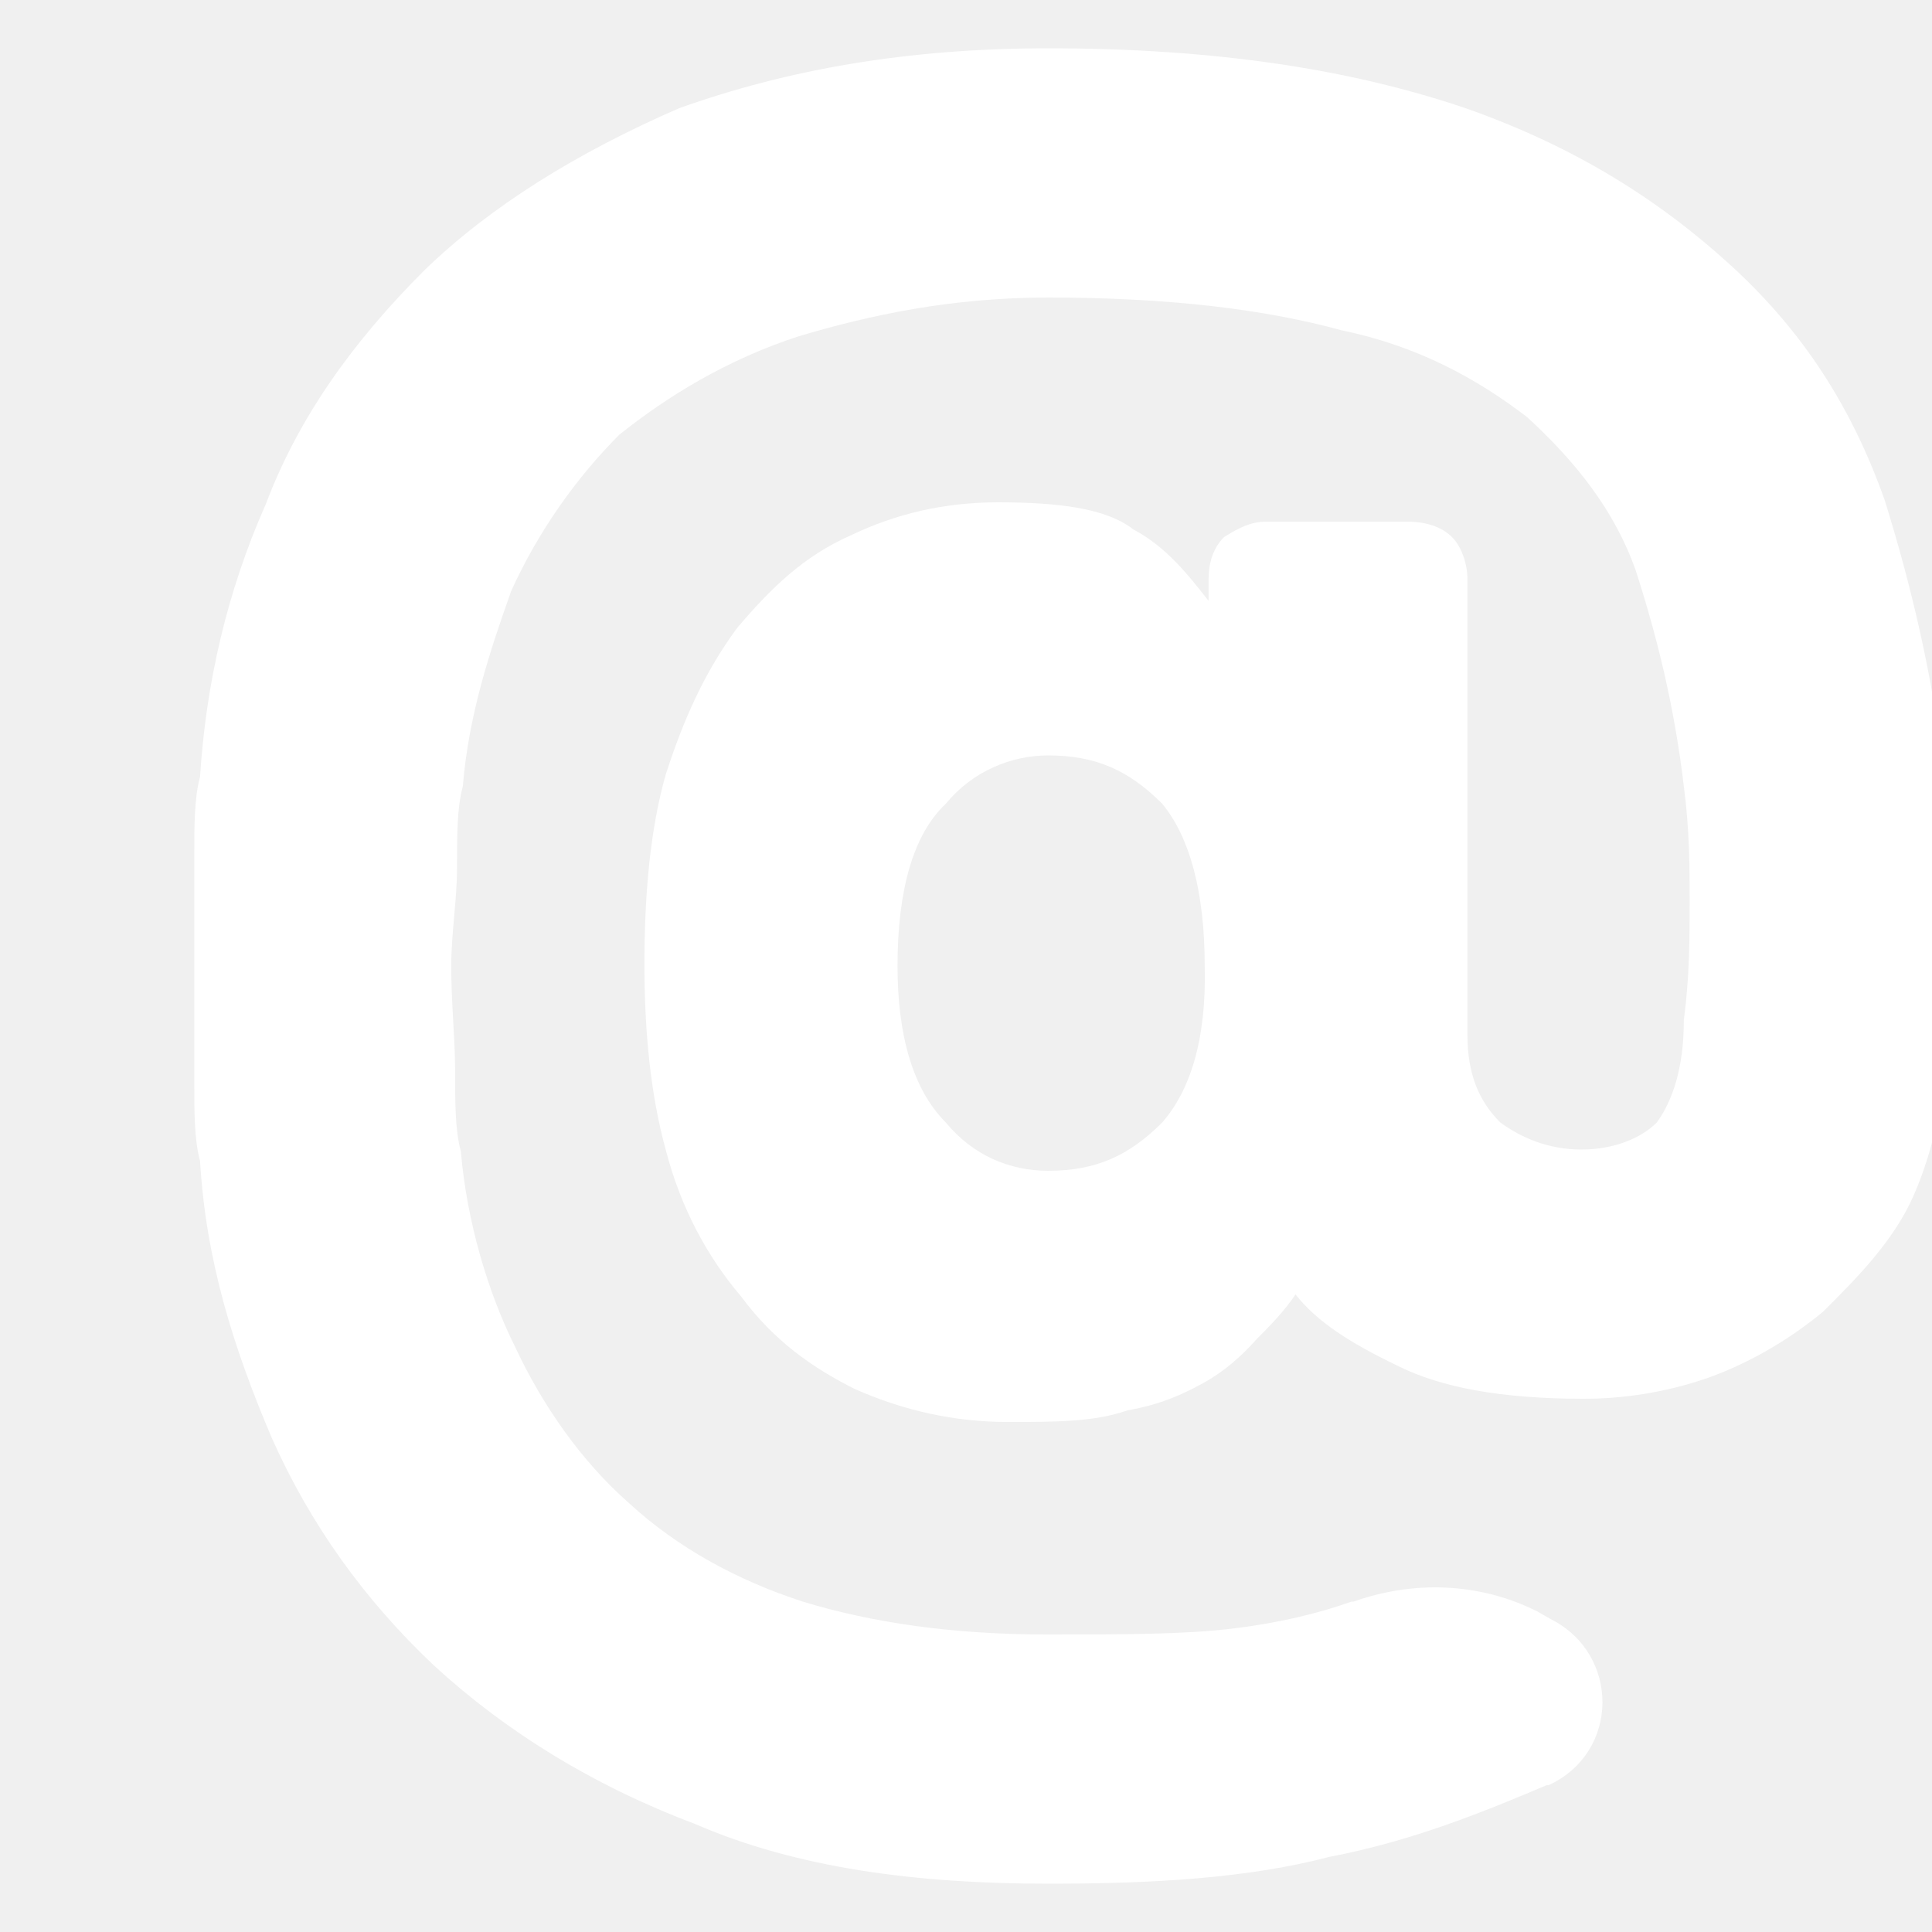
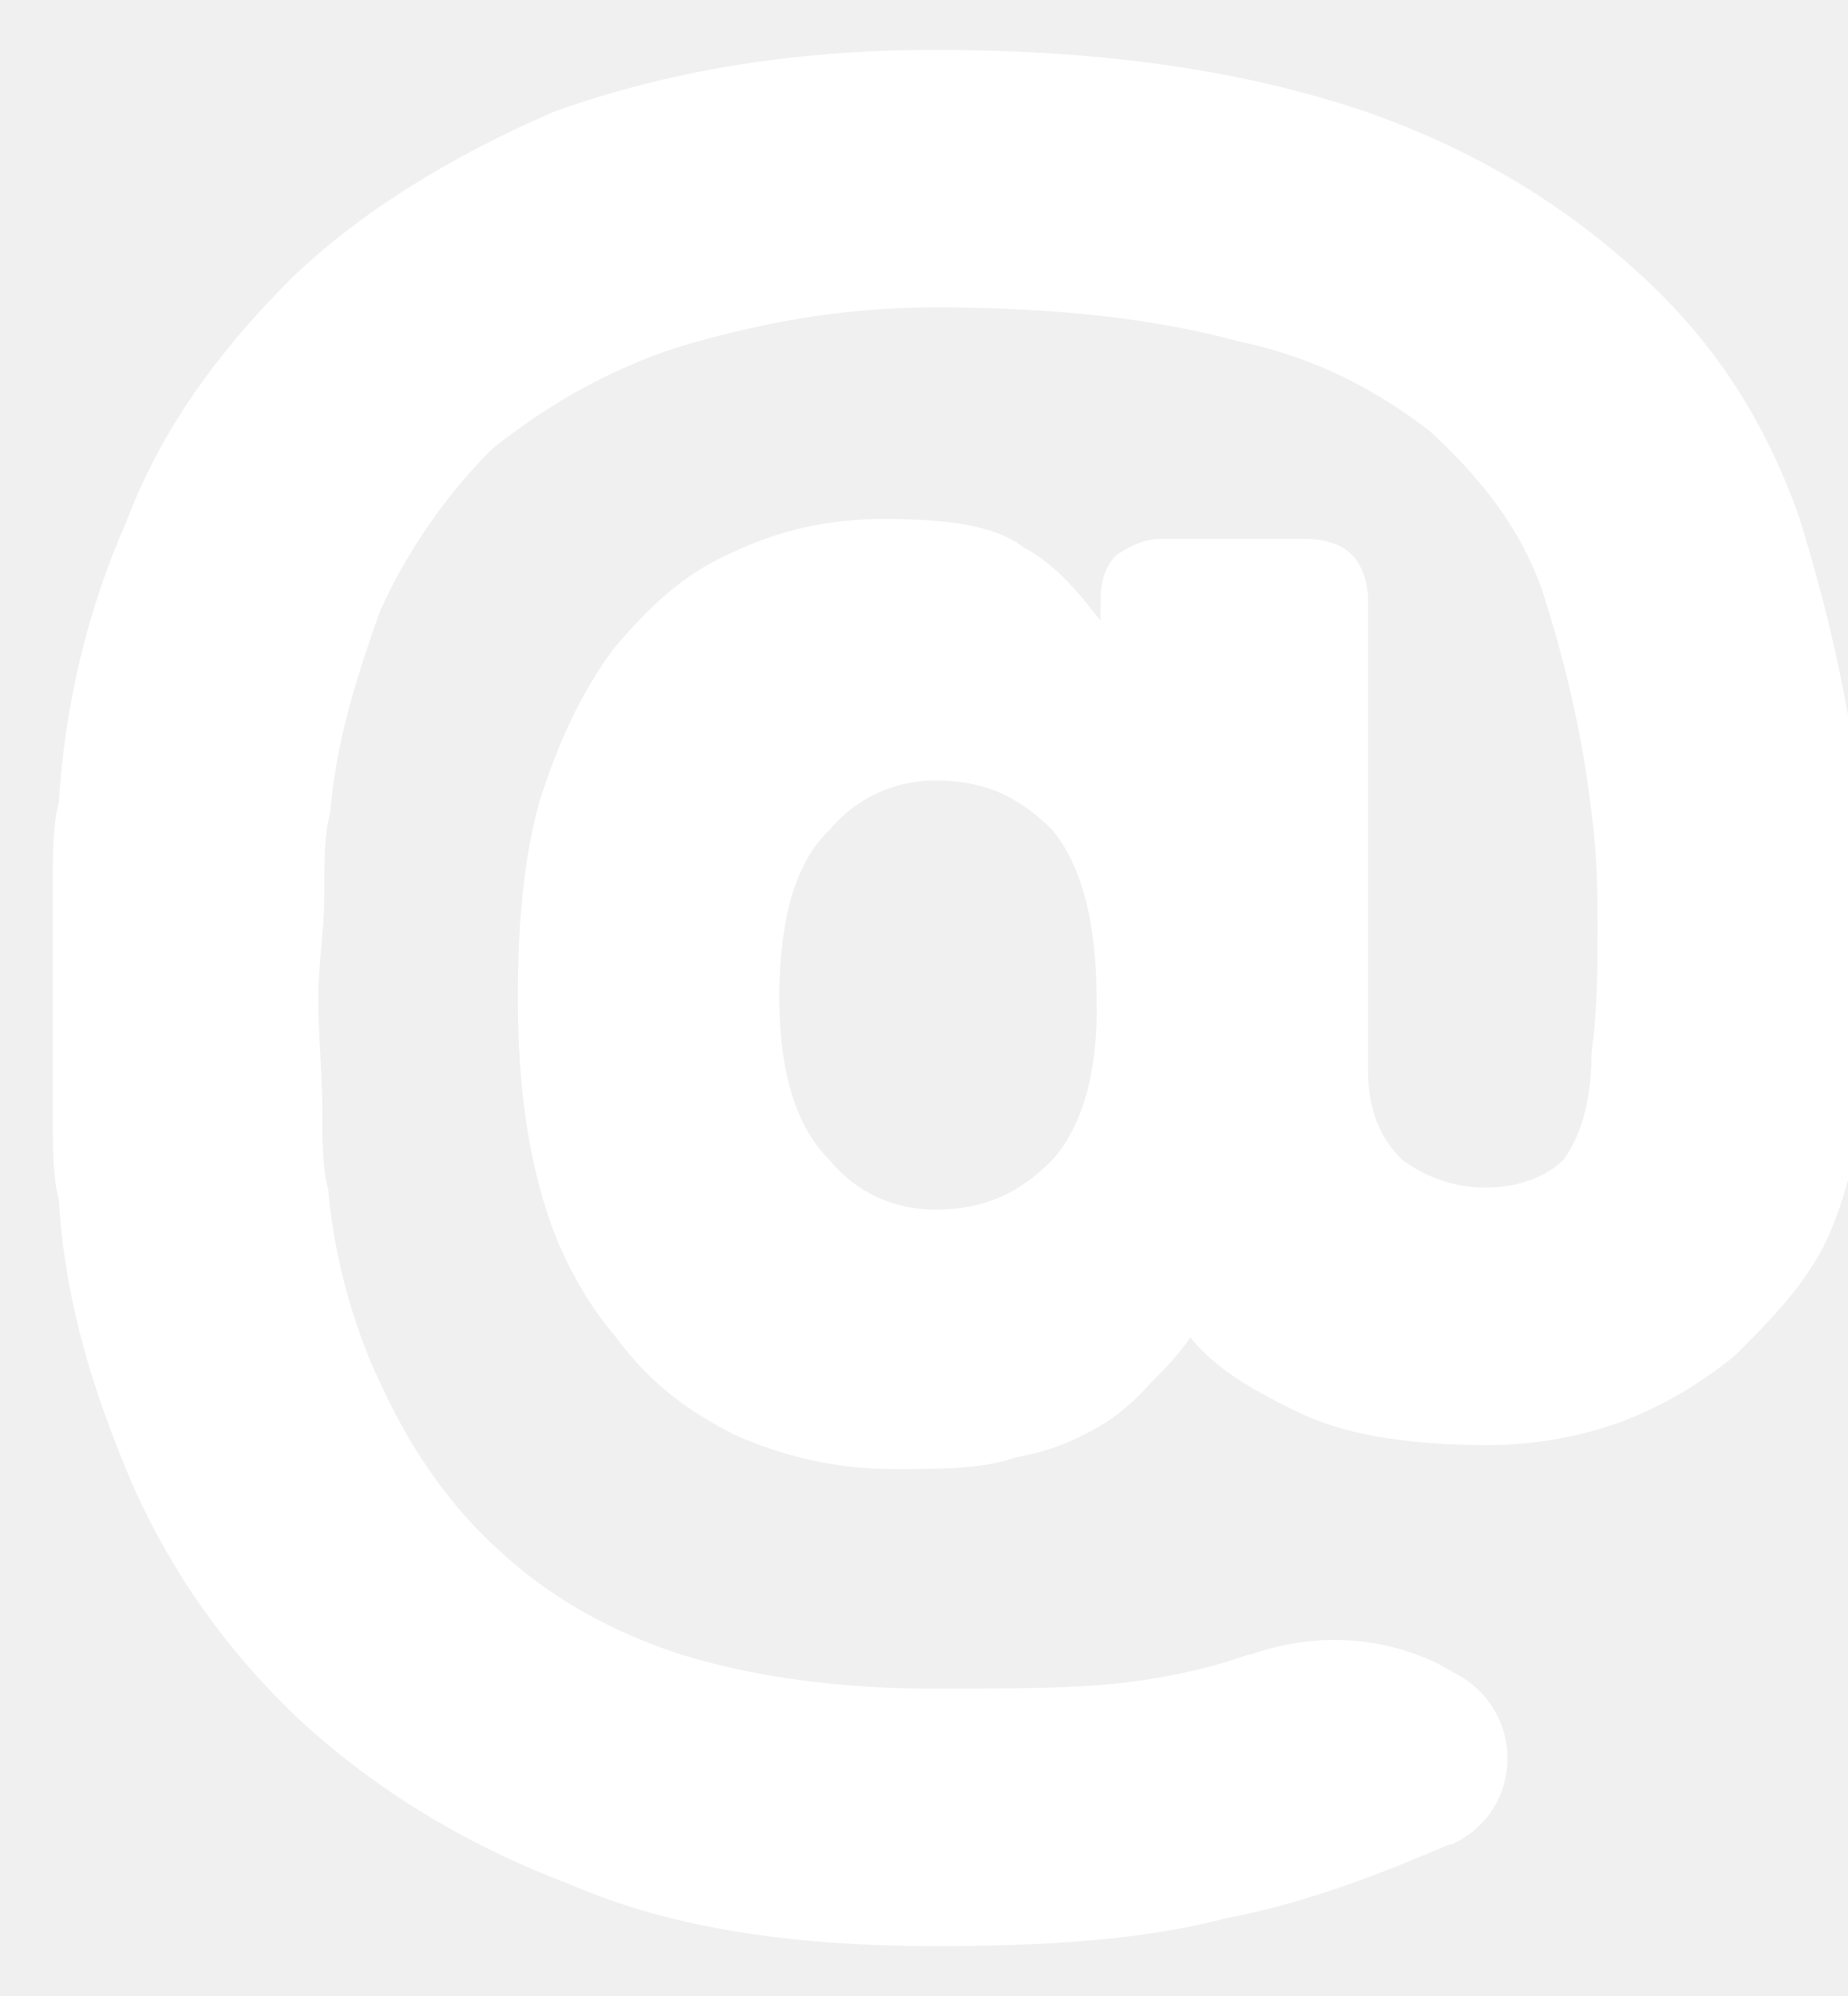
- <svg xmlns="http://www.w3.org/2000/svg" width="18" height="18" viewBox="0 0 18 18" fill="none">
-   <g clip-path="url(#clip0)">
-     <path d="M18.118 7.236C18.01 6.318 17.812 5.472 17.56 4.662C17.254 3.798 16.804 3.096 16.138 2.484C15.472 1.872 14.68 1.368 13.654 1.008C12.592 0.648 11.332 0.45 9.766 0.45C8.452 0.45 7.336 0.648 6.328 1.008C5.374 1.422 4.564 1.926 3.952 2.52C3.286 3.186 2.782 3.888 2.476 4.698C2.116 5.508 1.918 6.372 1.864 7.236C1.81 7.434 1.81 7.686 1.81 7.992V10.062C1.81 10.368 1.81 10.62 1.864 10.818C1.918 11.736 2.17 12.546 2.53 13.392C2.89 14.202 3.394 14.904 4.042 15.516C4.708 16.128 5.518 16.632 6.472 16.992C7.426 17.406 8.542 17.55 9.766 17.55C10.774 17.55 11.638 17.496 12.394 17.298C13.15 17.154 13.816 16.884 14.41 16.632H14.428C15.094 16.326 15.094 15.408 14.446 15.084L14.32 15.012C13.78 14.742 13.168 14.724 12.61 14.922C12.61 14.922 12.61 14.922 12.592 14.922C12.286 15.03 11.926 15.12 11.476 15.174C11.026 15.228 10.468 15.228 9.748 15.228C8.884 15.228 8.128 15.12 7.48 14.922C6.868 14.724 6.31 14.418 5.86 14.004C5.41 13.608 5.05 13.086 4.798 12.546C4.546 12.042 4.348 11.376 4.294 10.728C4.24 10.53 4.24 10.278 4.24 9.972C4.24 9.666 4.204 9.36 4.204 9C4.204 8.694 4.258 8.388 4.258 8.082C4.258 7.776 4.258 7.524 4.312 7.326C4.366 6.66 4.564 6.066 4.762 5.508C5.014 4.95 5.374 4.446 5.77 4.05C6.22 3.69 6.778 3.348 7.444 3.132C8.11 2.934 8.866 2.772 9.766 2.772C10.882 2.772 11.782 2.88 12.502 3.078C13.204 3.222 13.762 3.528 14.23 3.888C14.68 4.302 15.04 4.752 15.238 5.31C15.436 5.922 15.598 6.57 15.688 7.326C15.742 7.74 15.742 8.082 15.742 8.388C15.742 8.748 15.742 9.09 15.688 9.504C15.688 9.954 15.58 10.26 15.436 10.458C15.292 10.602 15.04 10.71 14.734 10.71C14.428 10.71 14.176 10.602 13.978 10.458C13.78 10.26 13.672 10.008 13.672 9.648V5.4C13.672 5.256 13.618 5.094 13.528 5.004C13.42 4.896 13.258 4.86 13.114 4.86H11.8C11.656 4.86 11.548 4.914 11.404 5.004C11.296 5.112 11.26 5.256 11.26 5.4V5.598C11.062 5.346 10.864 5.094 10.558 4.932C10.306 4.734 9.856 4.68 9.298 4.68C8.794 4.68 8.344 4.788 7.93 4.986C7.48 5.184 7.174 5.49 6.868 5.85C6.562 6.264 6.364 6.714 6.202 7.218C6.058 7.722 6.004 8.334 6.004 8.982C6.004 9.594 6.058 10.188 6.202 10.71C6.346 11.268 6.598 11.718 6.904 12.078C7.21 12.492 7.57 12.744 7.966 12.942C8.416 13.14 8.884 13.248 9.388 13.248C9.838 13.248 10.198 13.248 10.504 13.14C10.81 13.086 11.008 12.996 11.206 12.888C11.404 12.78 11.566 12.636 11.71 12.474C11.818 12.366 11.962 12.222 12.07 12.06C12.268 12.312 12.574 12.51 13.024 12.726C13.42 12.924 13.978 13.032 14.752 13.032C15.112 13.032 15.508 12.978 15.922 12.834C16.318 12.69 16.678 12.474 16.984 12.222C17.29 11.916 17.596 11.61 17.794 11.214C17.992 10.8 18.1 10.296 18.154 9.792C18.154 9.378 18.208 8.982 18.208 8.478C18.172 8.046 18.118 7.578 18.118 7.236ZM10.828 10.458C10.522 10.764 10.216 10.908 9.766 10.908C9.406 10.908 9.064 10.764 8.812 10.458C8.506 10.152 8.362 9.648 8.362 9C8.362 8.298 8.506 7.776 8.812 7.488C9.064 7.182 9.424 7.038 9.766 7.038C10.216 7.038 10.522 7.182 10.828 7.488C11.08 7.794 11.224 8.298 11.224 9C11.242 9.702 11.08 10.17 10.828 10.458Z" fill="white" />
-   </g>
-   <defs>
-     <clipPath id="clip0">
-       <rect width="18" height="18" fill="white" />
-     </clipPath>
-   </defs>
+ <svg xmlns="http://www.w3.org/2000/svg" width="25" height="27" viewBox="0 0 25 27" fill="none">
+   <path d="M25.177 10.854C25.015 9.477 24.718 8.208 24.34 6.993C23.881 5.697 23.206 4.644 22.207 3.726C21.208 2.808 20.02 2.052 18.481 1.512C16.888 0.972 14.998 0.675 12.649 0.675C10.678 0.675 9.004 0.972 7.492 1.512C6.061 2.133 4.846 2.889 3.928 3.78C2.929 4.779 2.173 5.832 1.714 7.047C1.174 8.262 0.877 9.558 0.796 10.854C0.715 11.151 0.715 11.529 0.715 11.988V15.093C0.715 15.552 0.715 15.93 0.796 16.227C0.877 17.604 1.255 18.819 1.795 20.088C2.335 21.303 3.091 22.356 4.063 23.274C5.062 24.192 6.277 24.948 7.708 25.488C9.139 26.109 10.813 26.325 12.649 26.325C14.161 26.325 15.457 26.244 16.591 25.947C17.725 25.731 18.724 25.326 19.615 24.948H19.642C20.641 24.489 20.641 23.112 19.669 22.626L19.48 22.518C18.67 22.113 17.752 22.086 16.915 22.383C16.915 22.383 16.915 22.383 16.888 22.383C16.429 22.545 15.889 22.68 15.214 22.761C14.539 22.842 13.702 22.842 12.622 22.842C11.326 22.842 10.192 22.68 9.22 22.383C8.302 22.086 7.465 21.627 6.79 21.006C6.115 20.412 5.575 19.629 5.197 18.819C4.819 18.063 4.522 17.064 4.441 16.092C4.36 15.795 4.36 15.417 4.36 14.958C4.36 14.499 4.306 14.04 4.306 13.5C4.306 13.041 4.387 12.582 4.387 12.123C4.387 11.664 4.387 11.286 4.468 10.989C4.549 9.99 4.846 9.099 5.143 8.262C5.521 7.425 6.061 6.669 6.655 6.075C7.33 5.535 8.167 5.022 9.166 4.698C10.165 4.401 11.299 4.158 12.649 4.158C14.323 4.158 15.673 4.32 16.753 4.617C17.806 4.833 18.643 5.292 19.345 5.832C20.02 6.453 20.56 7.128 20.857 7.965C21.154 8.883 21.397 9.855 21.532 10.989C21.613 11.61 21.613 12.123 21.613 12.582C21.613 13.122 21.613 13.635 21.532 14.256C21.532 14.931 21.37 15.39 21.154 15.687C20.938 15.903 20.56 16.065 20.101 16.065C19.642 16.065 19.264 15.903 18.967 15.687C18.67 15.39 18.508 15.012 18.508 14.472V8.1C18.508 7.884 18.427 7.641 18.292 7.506C18.13 7.344 17.887 7.29 17.671 7.29H15.7C15.484 7.29 15.322 7.371 15.106 7.506C14.944 7.668 14.89 7.884 14.89 8.1V8.397C14.593 8.019 14.296 7.641 13.837 7.398C13.459 7.101 12.784 7.02 11.947 7.02C11.191 7.02 10.516 7.182 9.895 7.479C9.22 7.776 8.761 8.235 8.302 8.775C7.843 9.396 7.546 10.071 7.303 10.827C7.087 11.583 7.006 12.501 7.006 13.473C7.006 14.391 7.087 15.282 7.303 16.065C7.519 16.902 7.897 17.577 8.356 18.117C8.815 18.738 9.355 19.116 9.949 19.413C10.624 19.71 11.326 19.872 12.082 19.872C12.757 19.872 13.297 19.872 13.756 19.71C14.215 19.629 14.512 19.494 14.809 19.332C15.106 19.17 15.349 18.954 15.565 18.711C15.727 18.549 15.943 18.333 16.105 18.09C16.402 18.468 16.861 18.765 17.536 19.089C18.13 19.386 18.967 19.548 20.128 19.548C20.668 19.548 21.262 19.467 21.883 19.251C22.477 19.035 23.017 18.711 23.476 18.333C23.935 17.874 24.394 17.415 24.691 16.821C24.988 16.2 25.15 15.444 25.231 14.688C25.231 14.067 25.312 13.473 25.312 12.717C25.258 12.069 25.177 11.367 25.177 10.854ZM14.242 15.687C13.783 16.146 13.324 16.362 12.649 16.362C12.109 16.362 11.596 16.146 11.218 15.687C10.759 15.228 10.543 14.472 10.543 13.5C10.543 12.447 10.759 11.664 11.218 11.232C11.596 10.773 12.136 10.557 12.649 10.557C13.324 10.557 13.783 10.773 14.242 11.232C14.62 11.691 14.836 12.447 14.836 13.5C14.863 14.553 14.62 15.255 14.242 15.687Z" fill="white" />
</svg>
